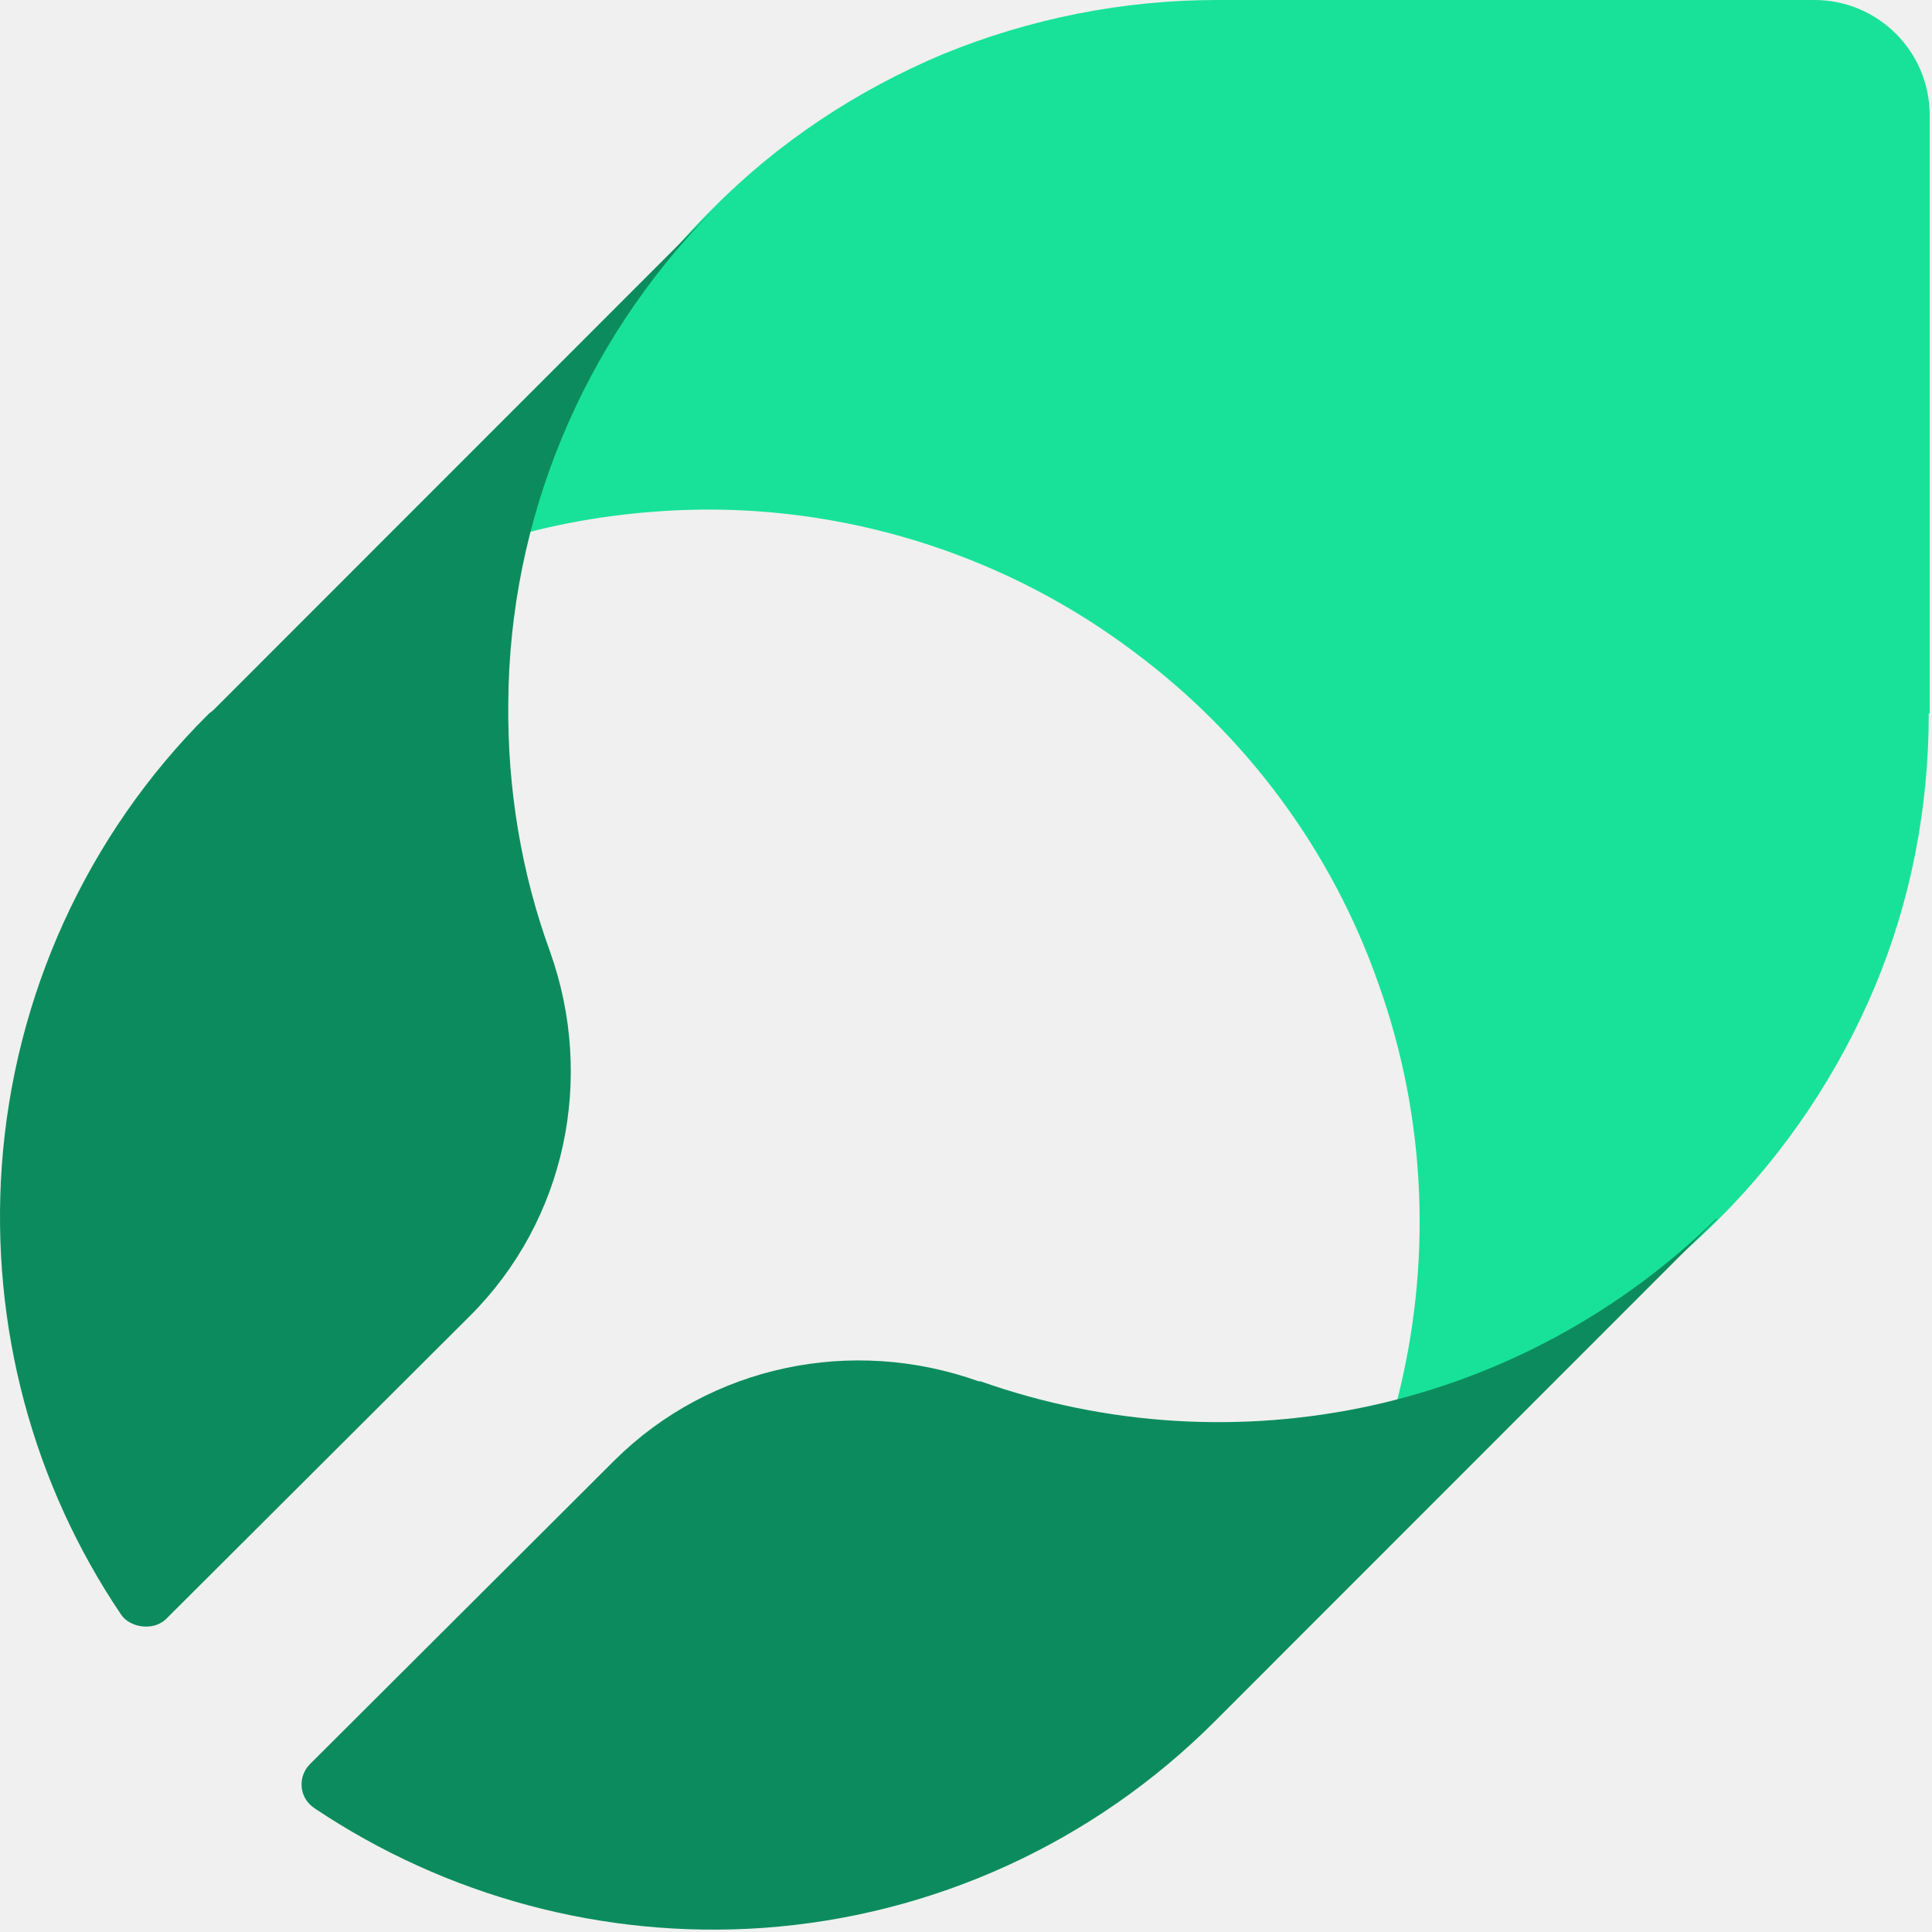
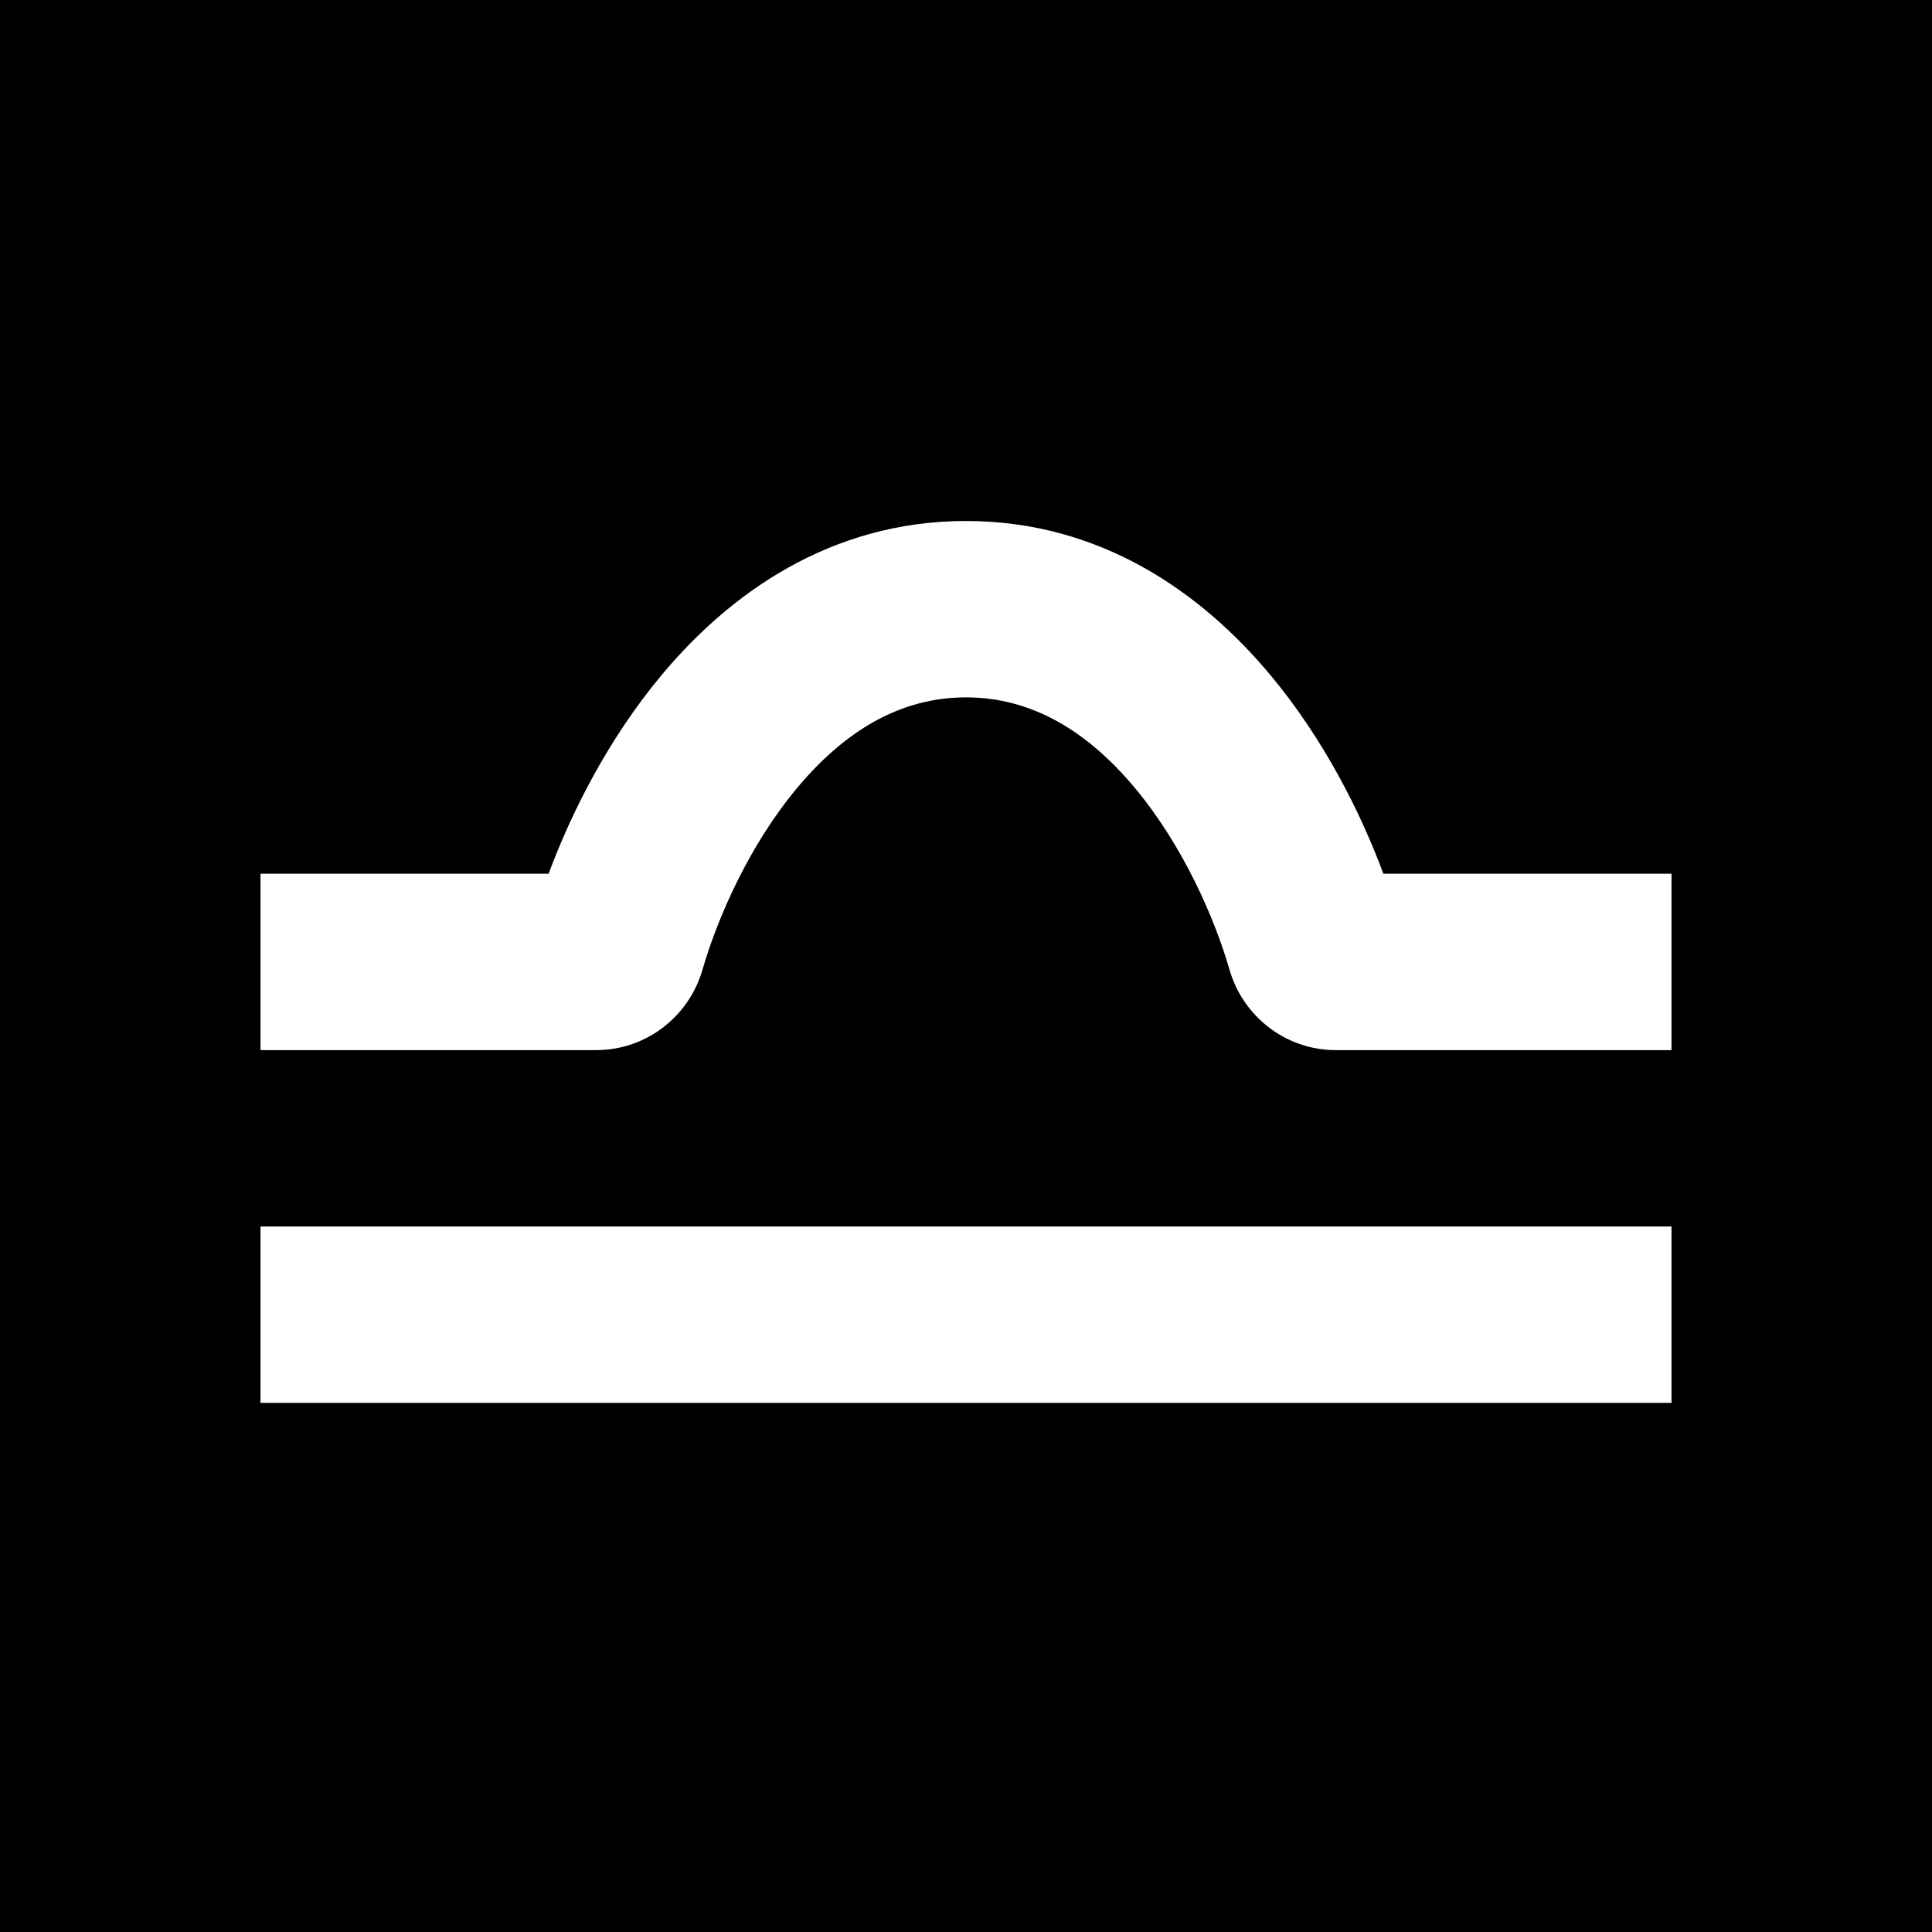
- <svg xmlns="http://www.w3.org/2000/svg" width="502" height="502" viewBox="0 0 502 502" fill="none">
-   <path d="M501.402 185.33V29.962C501.402 13.29 487.876 0 471.453 0H316.156C291.763 0 267.611 4.832 245.15 14.014C222.689 23.438 202.16 36.969 185.012 54.367L183.804 55.575C161.101 78.53 144.92 107.042 136.708 138.454C151.441 134.588 166.656 132.655 181.871 132.413C222.447 131.93 262.298 144.978 294.661 169.383C323.885 191.13 346.104 221.092 358.18 255.645C370.739 290.681 372.188 328.859 362.769 364.862C393.925 356.647 422.666 340.457 445.611 317.744L446.818 316.536C463.966 299.38 477.732 278.841 487.151 256.37C496.571 233.898 501.16 209.735 501.16 185.33H501.402Z" fill="#18E299" />
-   <path d="M132.071 182.706C132.312 135.044 151.32 89.307 184.764 55.125L55.557 184.391C55.076 184.873 54.594 185.113 54.113 185.595C22.593 216.888 3.586 258.774 0.458 303.066C-2.43 344.47 8.397 385.392 31.496 419.575C33.699 422.835 39.677 423.907 43.046 420.778L122.206 341.822C146.989 317.028 154.689 280.198 142.899 247.219C135.44 226.758 131.831 204.852 132.071 182.706Z" fill="#0C8C5E" />
-   <path d="M446.067 316.547C421.284 340.86 390.245 357.71 356.56 365.172C322.634 372.635 287.506 370.468 254.783 358.914C254.783 358.914 254.542 358.914 254.301 358.914C221.338 347.118 184.525 354.821 159.742 379.375L80.581 458.331C77.212 461.701 77.694 467.238 81.784 469.885C115.95 492.754 156.855 503.827 198.24 500.938C242.512 497.809 284.137 478.792 315.656 447.258L316.859 446.054L446.067 316.788V316.547Z" fill="#0C8C5E" />
+ <svg xmlns="http://www.w3.org/2000/svg" width="200" height="200" viewBox="0 0 200 200" fill="none">
+   <rect width="200" height="200" fill="black" />
+   <path fill-rule="evenodd" clip-rule="evenodd" d="M173.034 145.225H26.966V126.966H173.034V145.225Z" fill="white" />
+   <path fill-rule="evenodd" clip-rule="evenodd" d="M82.502 81.586C77.569 87.503 74.284 94.975 72.716 100.402C71.338 105.17 66.962 108.708 61.701 108.708H26.966V90.45H56.792C59.179 84.028 62.999 76.465 68.48 69.893C75.492 61.484 85.938 53.933 100 53.933C114.062 53.933 124.508 61.484 131.52 69.893C137.001 76.465 140.821 84.028 143.208 90.45H173.034V108.708H138.299C133.038 108.708 128.662 105.17 127.284 100.402C125.716 94.975 122.431 87.503 117.498 81.586C112.624 75.742 106.864 72.191 100 72.191C93.136 72.191 87.376 75.742 82.502 81.586Z" fill="white" />
</svg>
